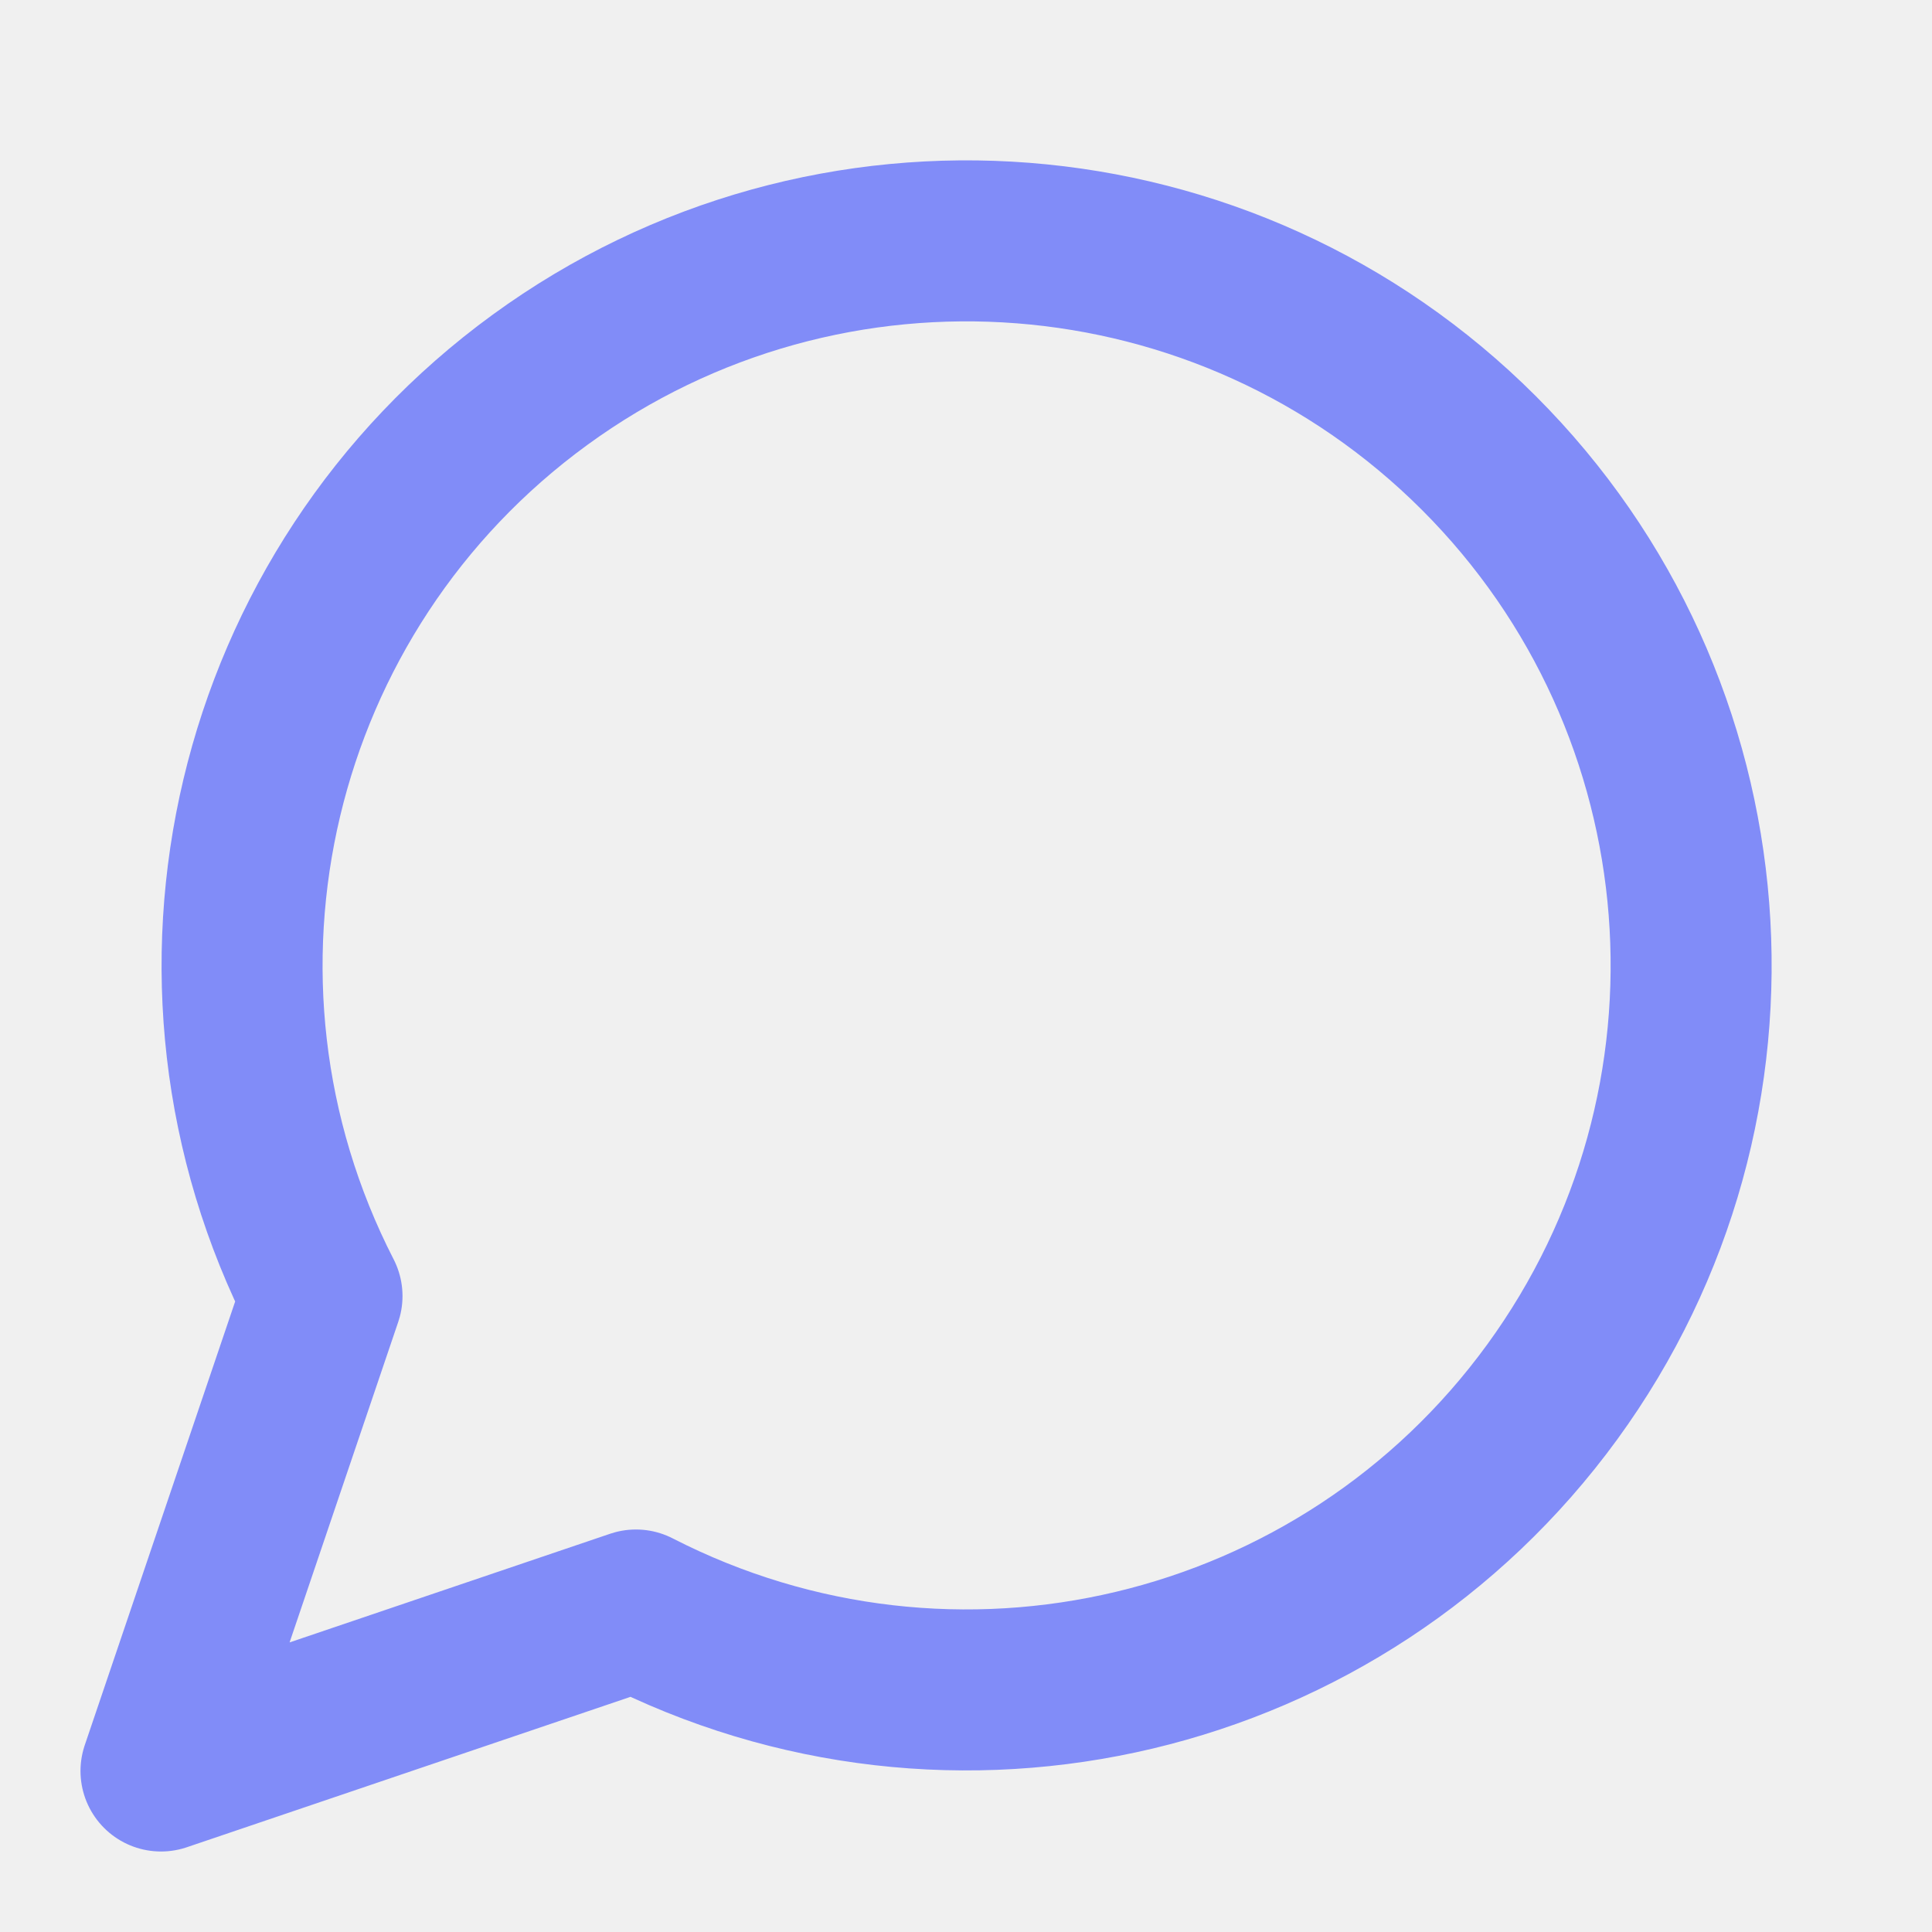
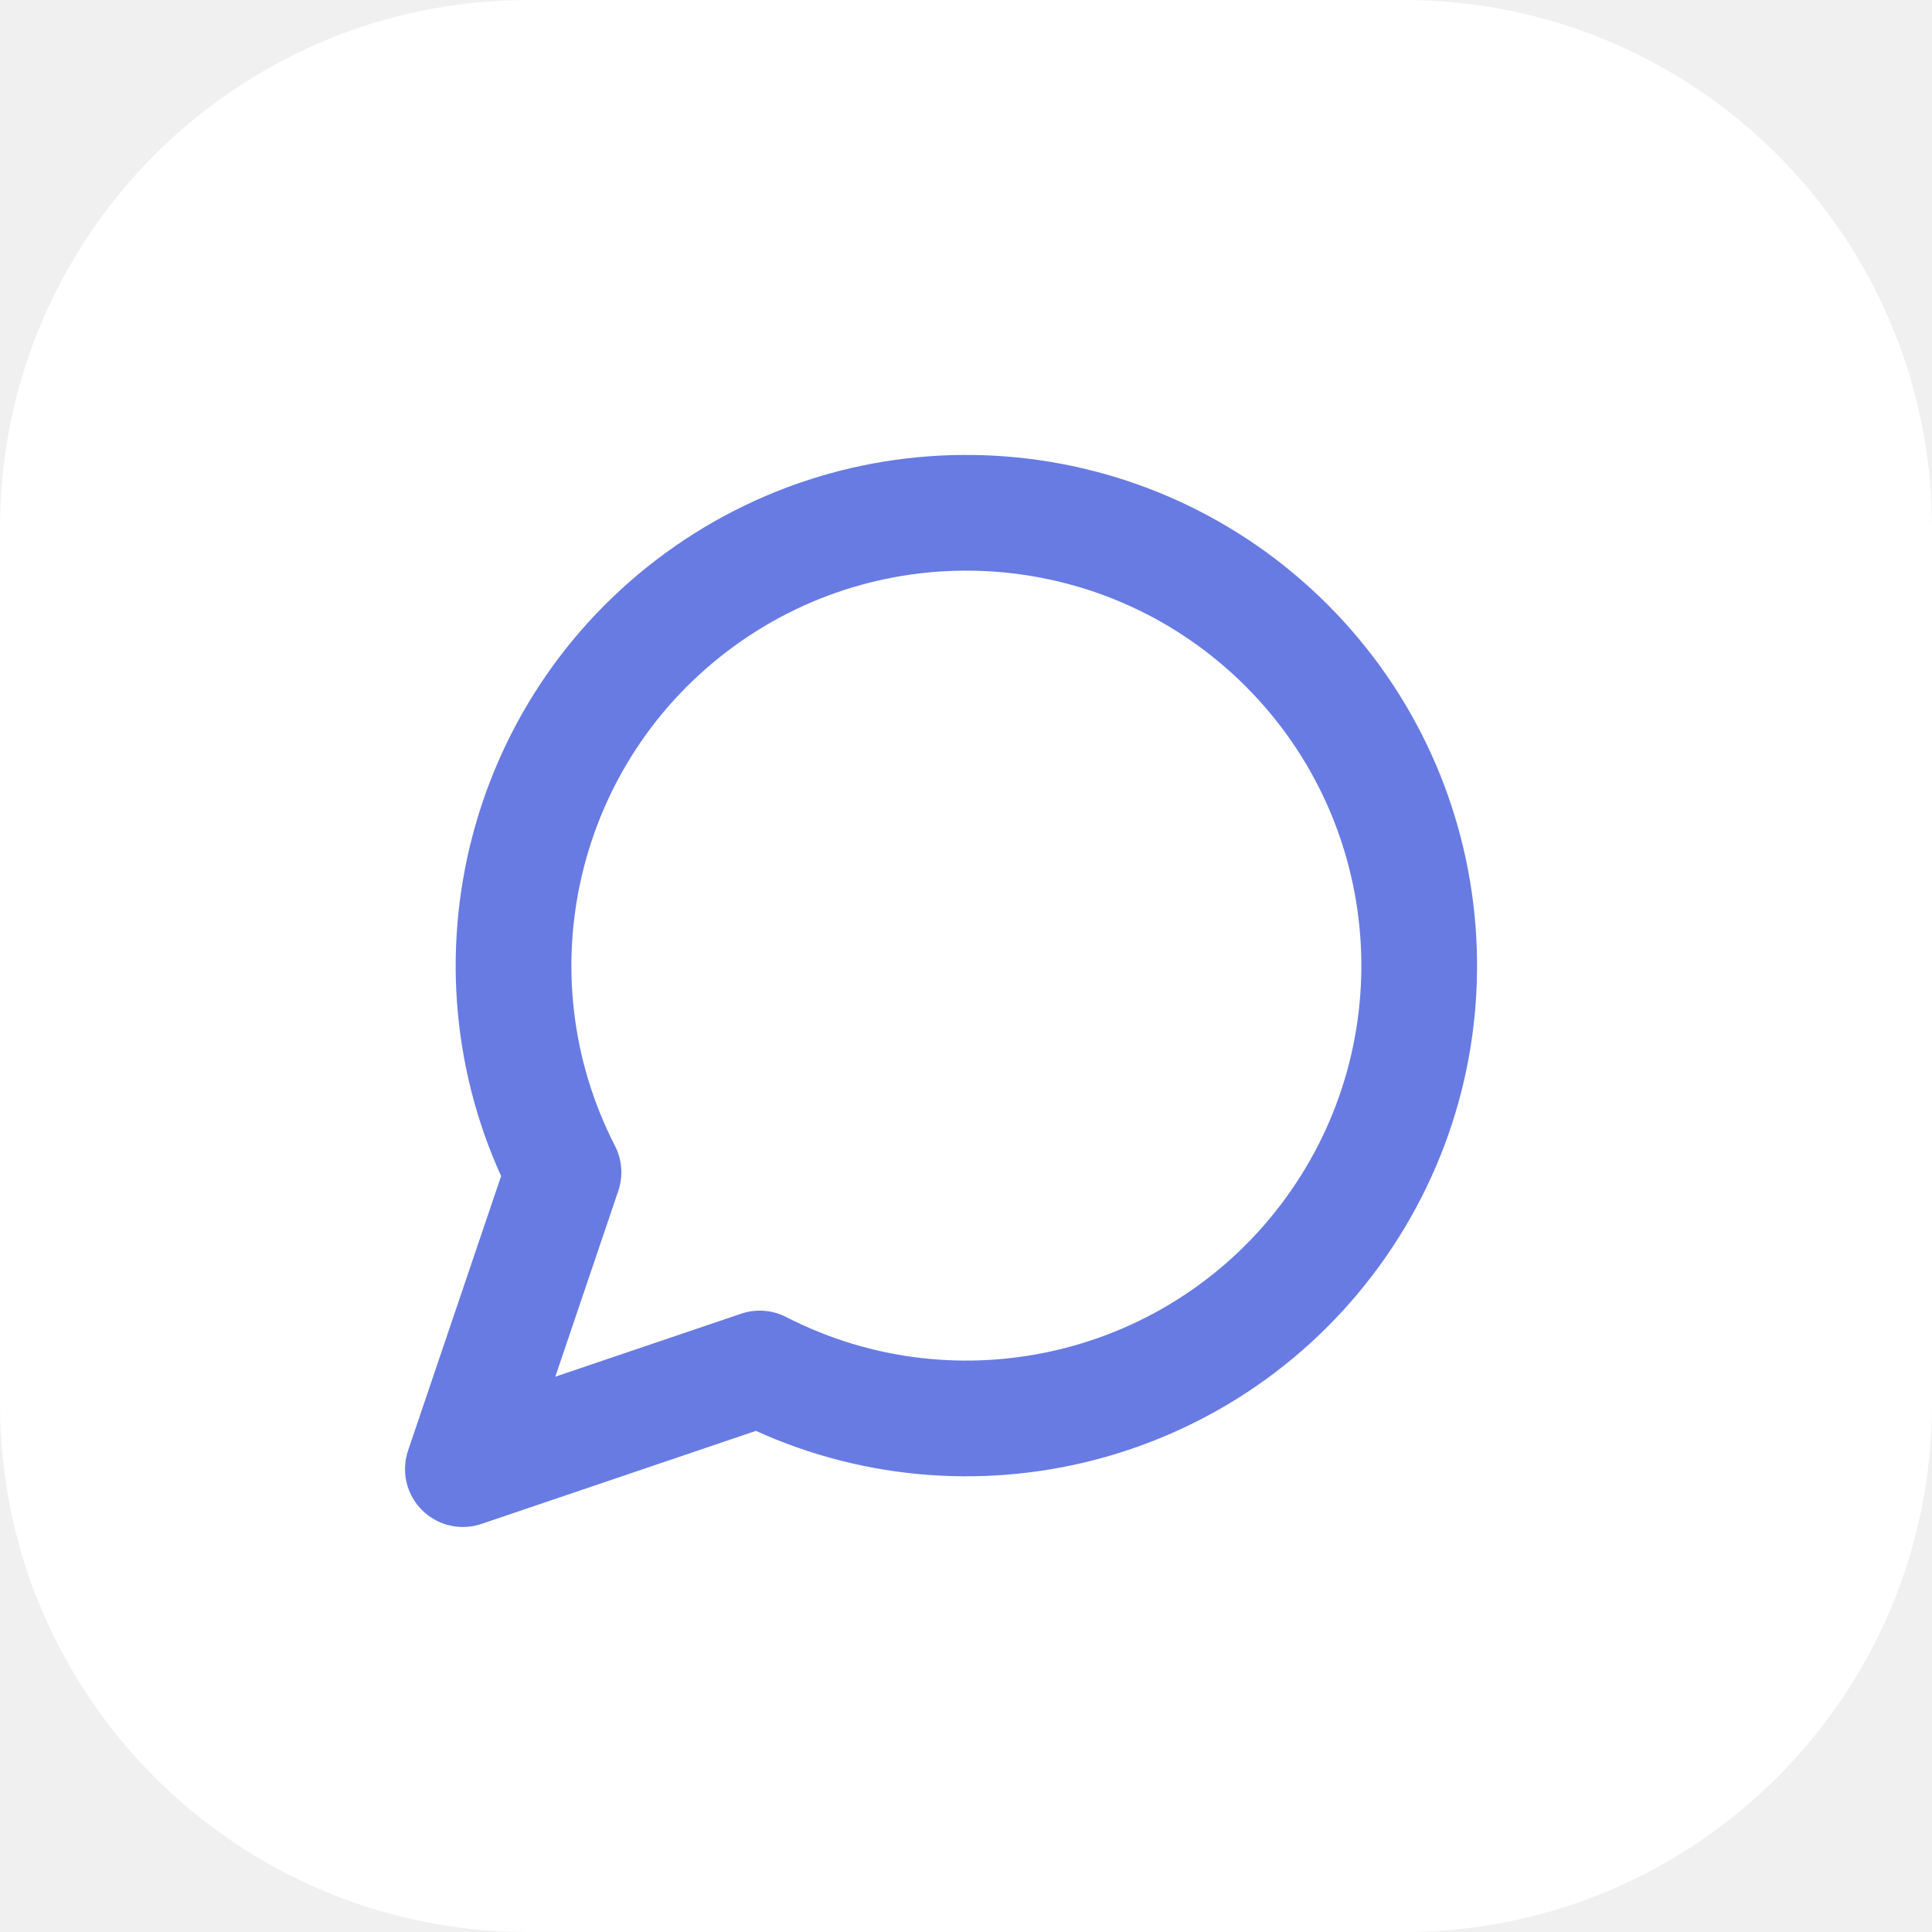
- <svg xmlns="http://www.w3.org/2000/svg" width="32" height="32" viewBox="0 0 24 24" fill="none" stroke="#818cf8" stroke-width="2" stroke-linecap="round" stroke-linejoin="round">
-   <path d="M7.9 20A9 9 0 1 0 4 16.1L2 22Z" />
+ <svg xmlns="http://www.w3.org/2000/svg" viewBox="0 0 512 512" width="512" height="512">
+   <rect width="512" height="512" rx="140" ry="140" fill="#ffffff" />
+   <g transform="translate(96, 96) scale(13.3333)">
+     <path d="M7.9 20A9 9 0 1 0 4 16.1L2 22Z" fill="none" stroke="#687be3" stroke-width="2.3" stroke-linecap="round" stroke-linejoin="round" />
+   </g>
</svg>
